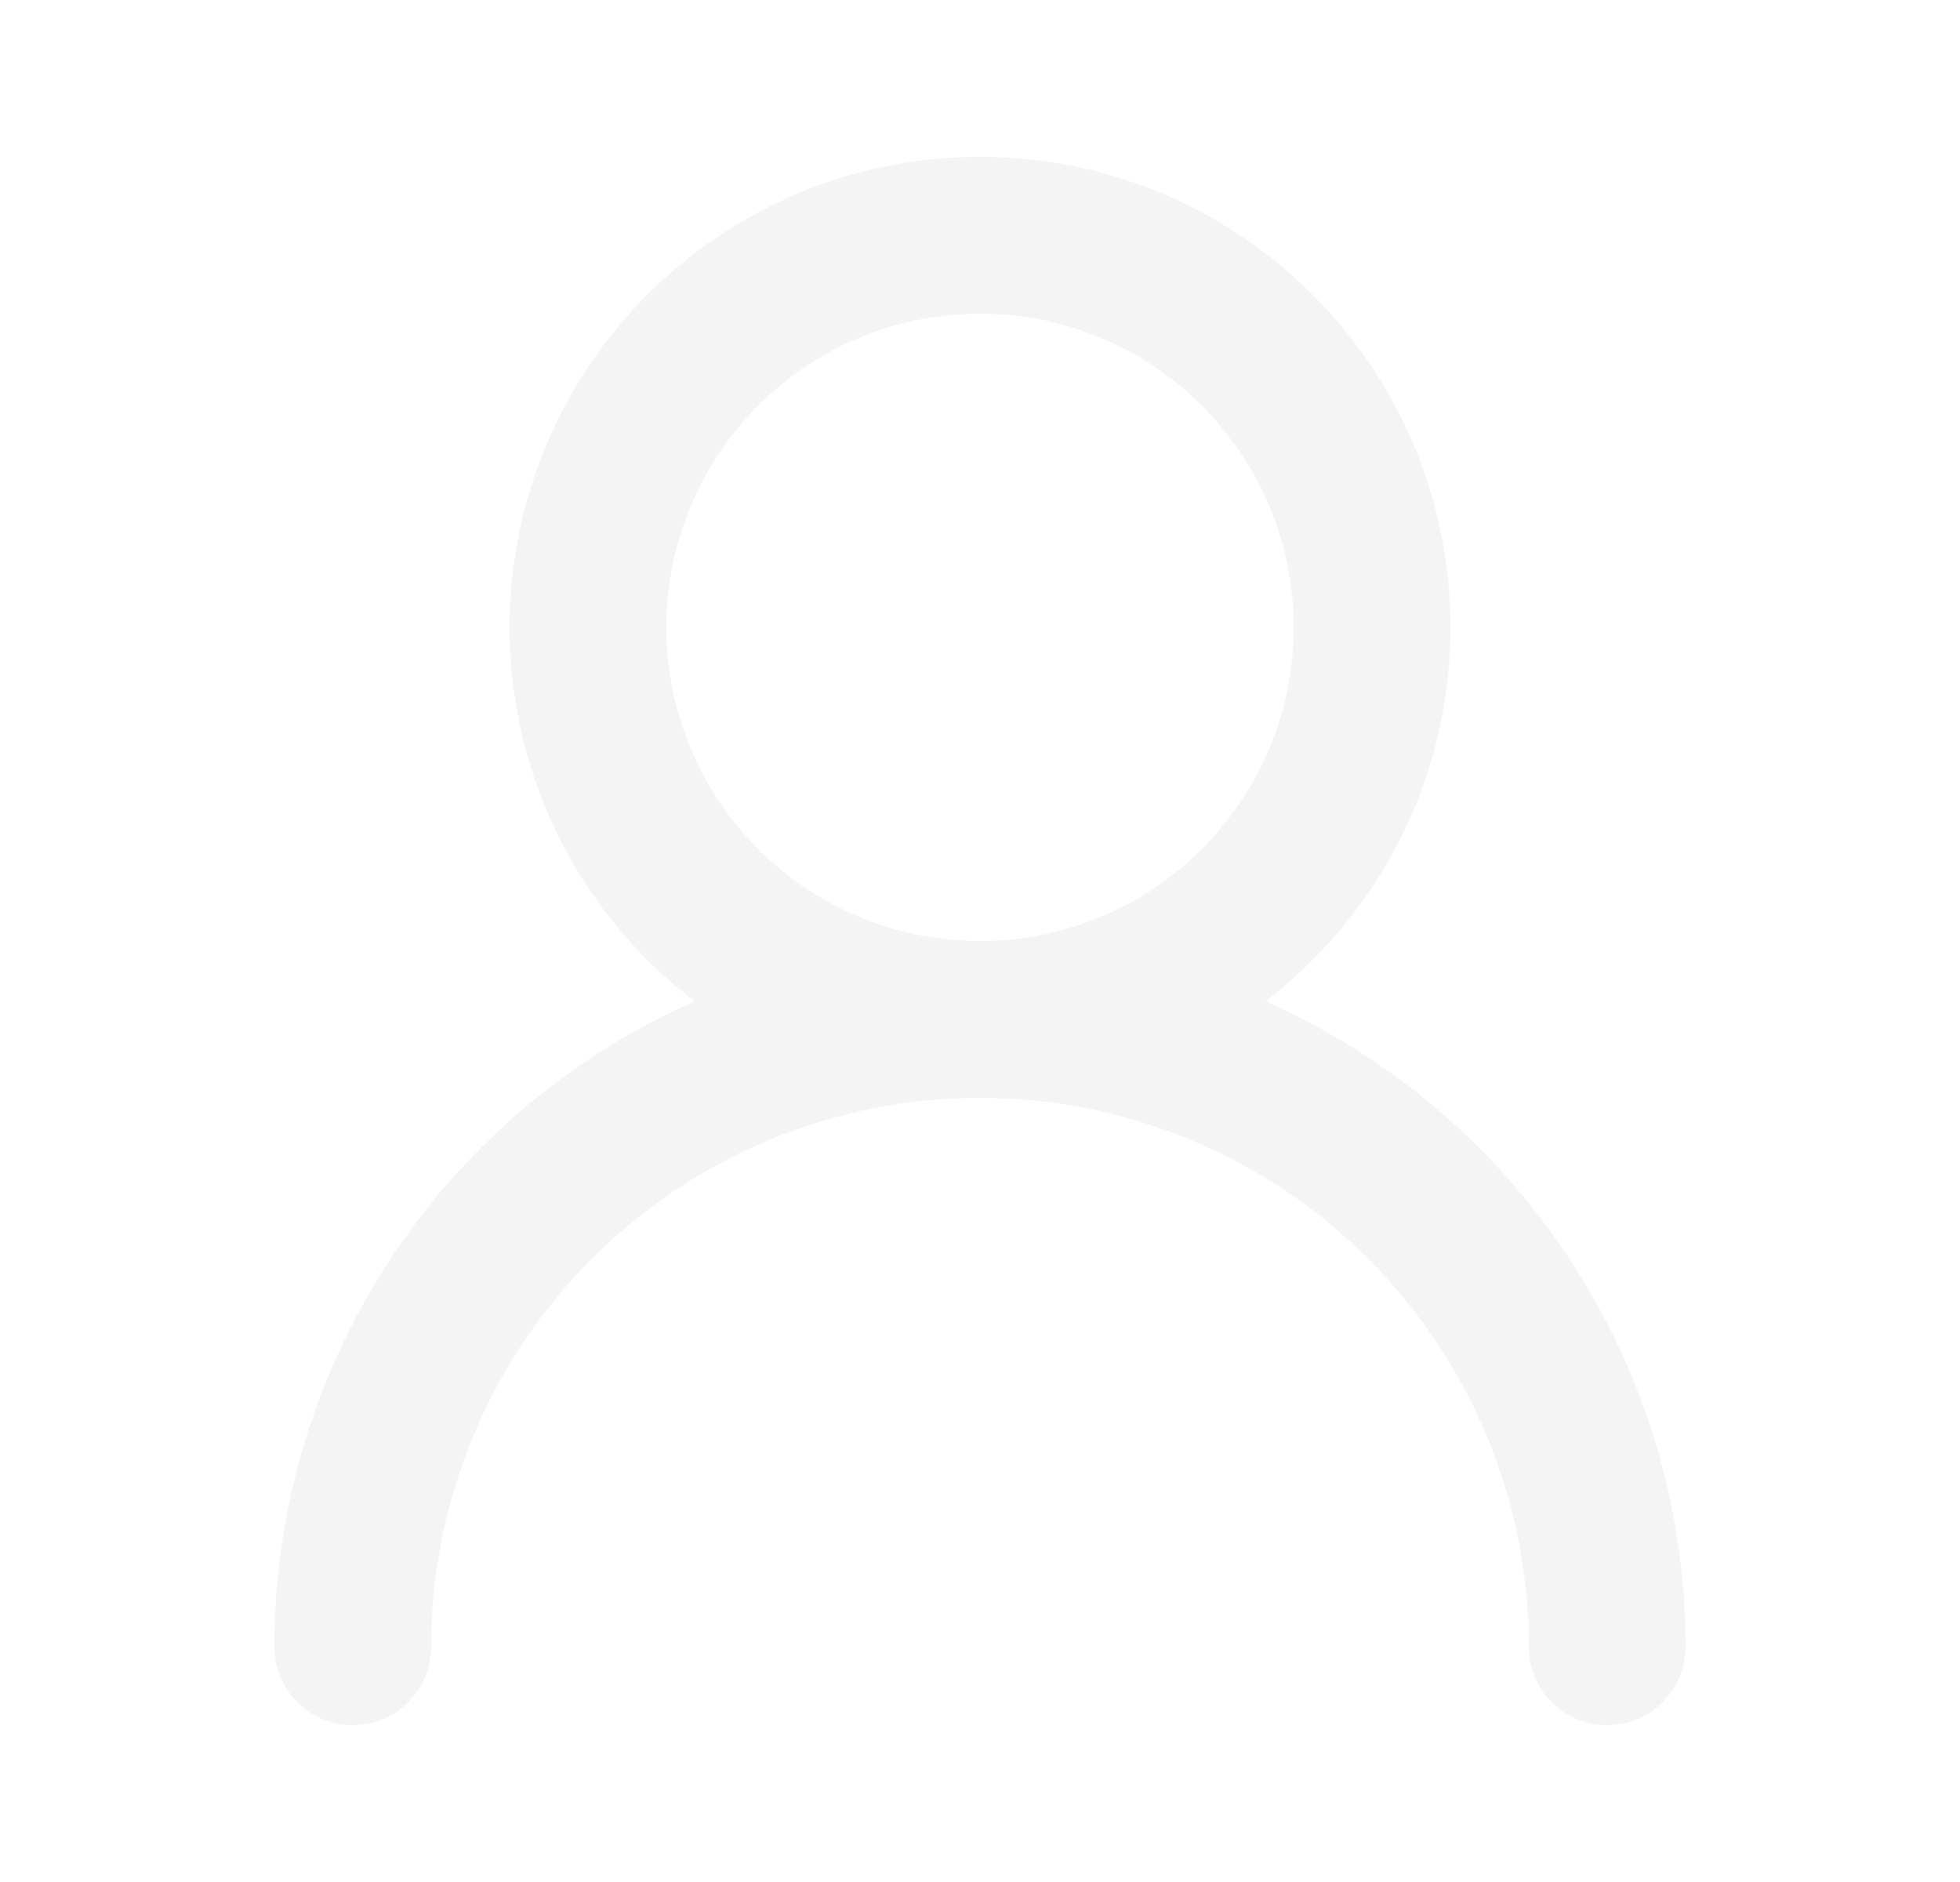
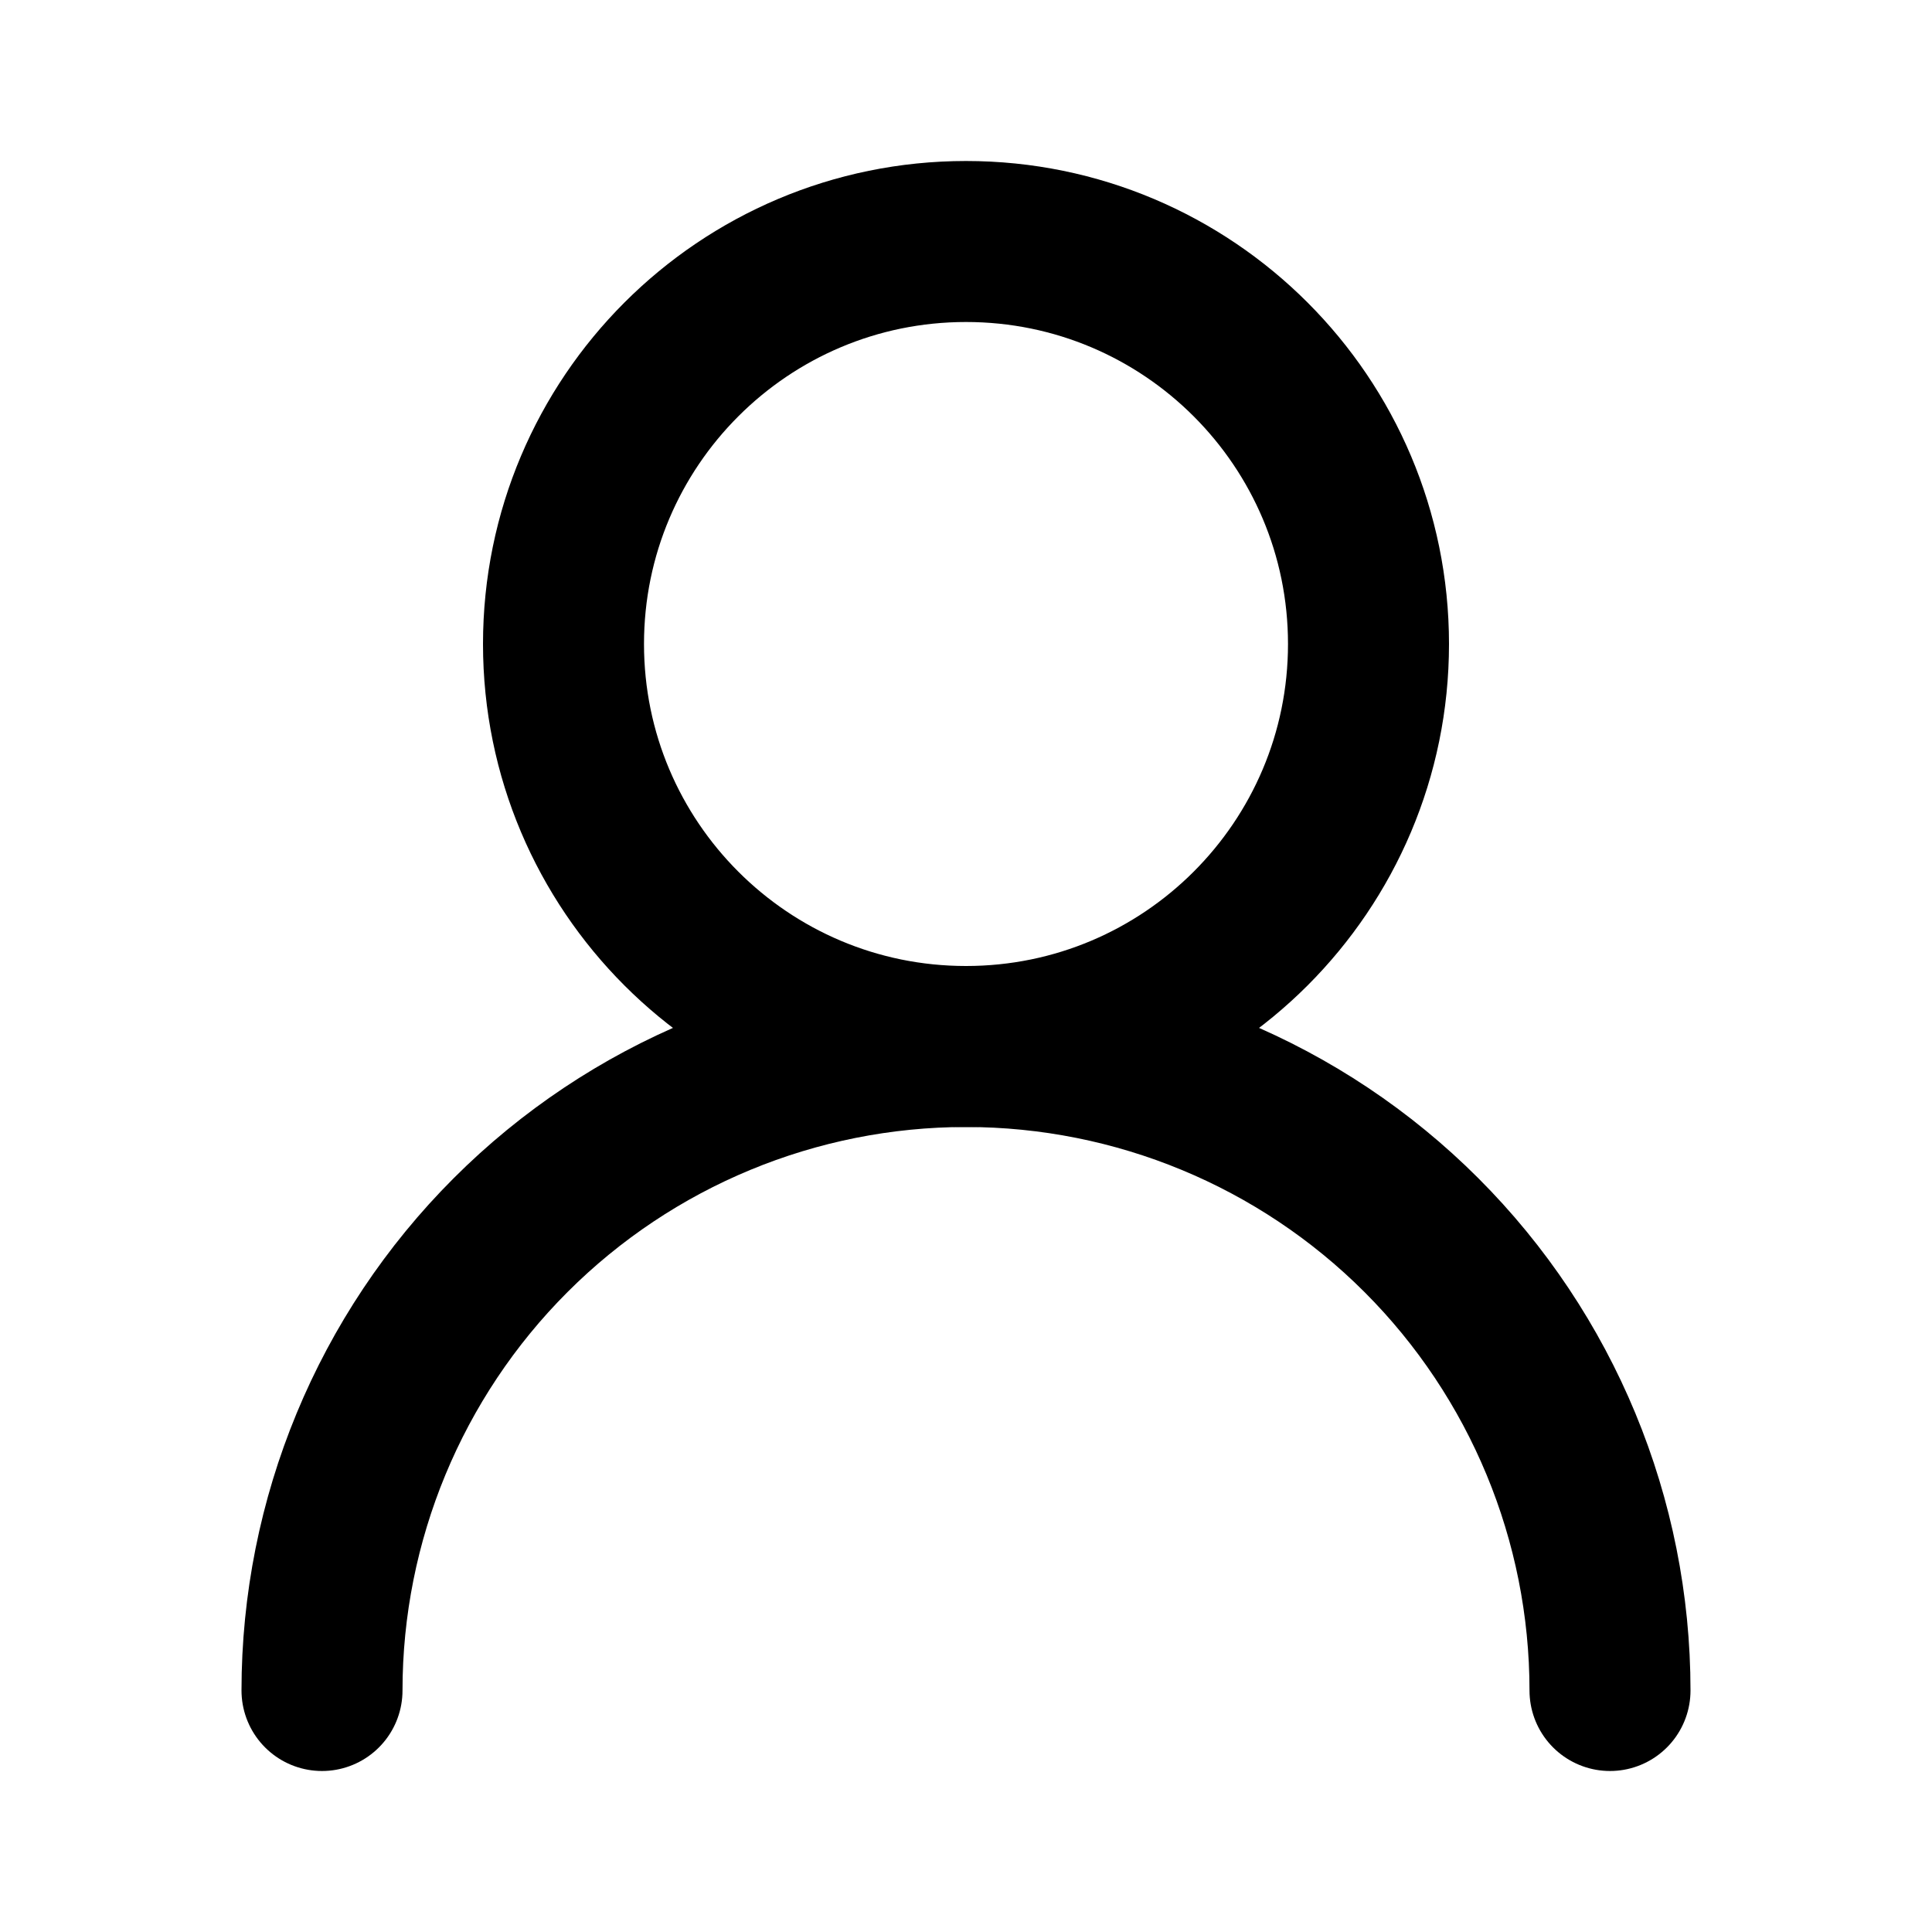
- <svg xmlns="http://www.w3.org/2000/svg" width="25" height="24" viewBox="0 0 25 24" fill="none">
-   <g id="Icons lage/user-2">
-     <path id="Vector" d="M12.5 13C15.261 13 17.5 10.761 17.5 8C17.5 5.239 15.261 3 12.5 3C9.739 3 7.5 5.239 7.5 8C7.5 10.761 9.739 13 12.5 13Z" stroke="#F4F4F4" stroke-width="2" stroke-linecap="round" stroke-linejoin="round" />
-     <path id="Vector_2" d="M20.5 21C20.5 18.878 19.657 16.843 18.157 15.343C16.657 13.843 14.622 13 12.5 13C10.378 13 8.343 13.843 6.843 15.343C5.343 16.843 4.5 18.878 4.5 21" stroke="#F4F4F4" stroke-width="2" stroke-linecap="round" stroke-linejoin="round" />
-   </g>
+ <svg xmlns="http://www.w3.org/2000/svg" width="24" height="24" viewBox="0 0 24 24" fill="none">
+   <path d="M12 13C14.761 13 17 10.761 17 8C17 5.239 14.761 3 12 3C9.239 3 7 5.239 7 8C7 10.761 9.239 13 12 13Z" stroke="black" stroke-width="2" stroke-linecap="round" stroke-linejoin="round" />
+   <path d="M20 21C20 18.878 19.157 16.843 17.657 15.343C16.157 13.843 14.122 13 12 13C9.878 13 7.843 13.843 6.343 15.343C4.843 16.843 4 18.878 4 21" stroke="black" stroke-width="2" stroke-linecap="round" stroke-linejoin="round" />
</svg>
